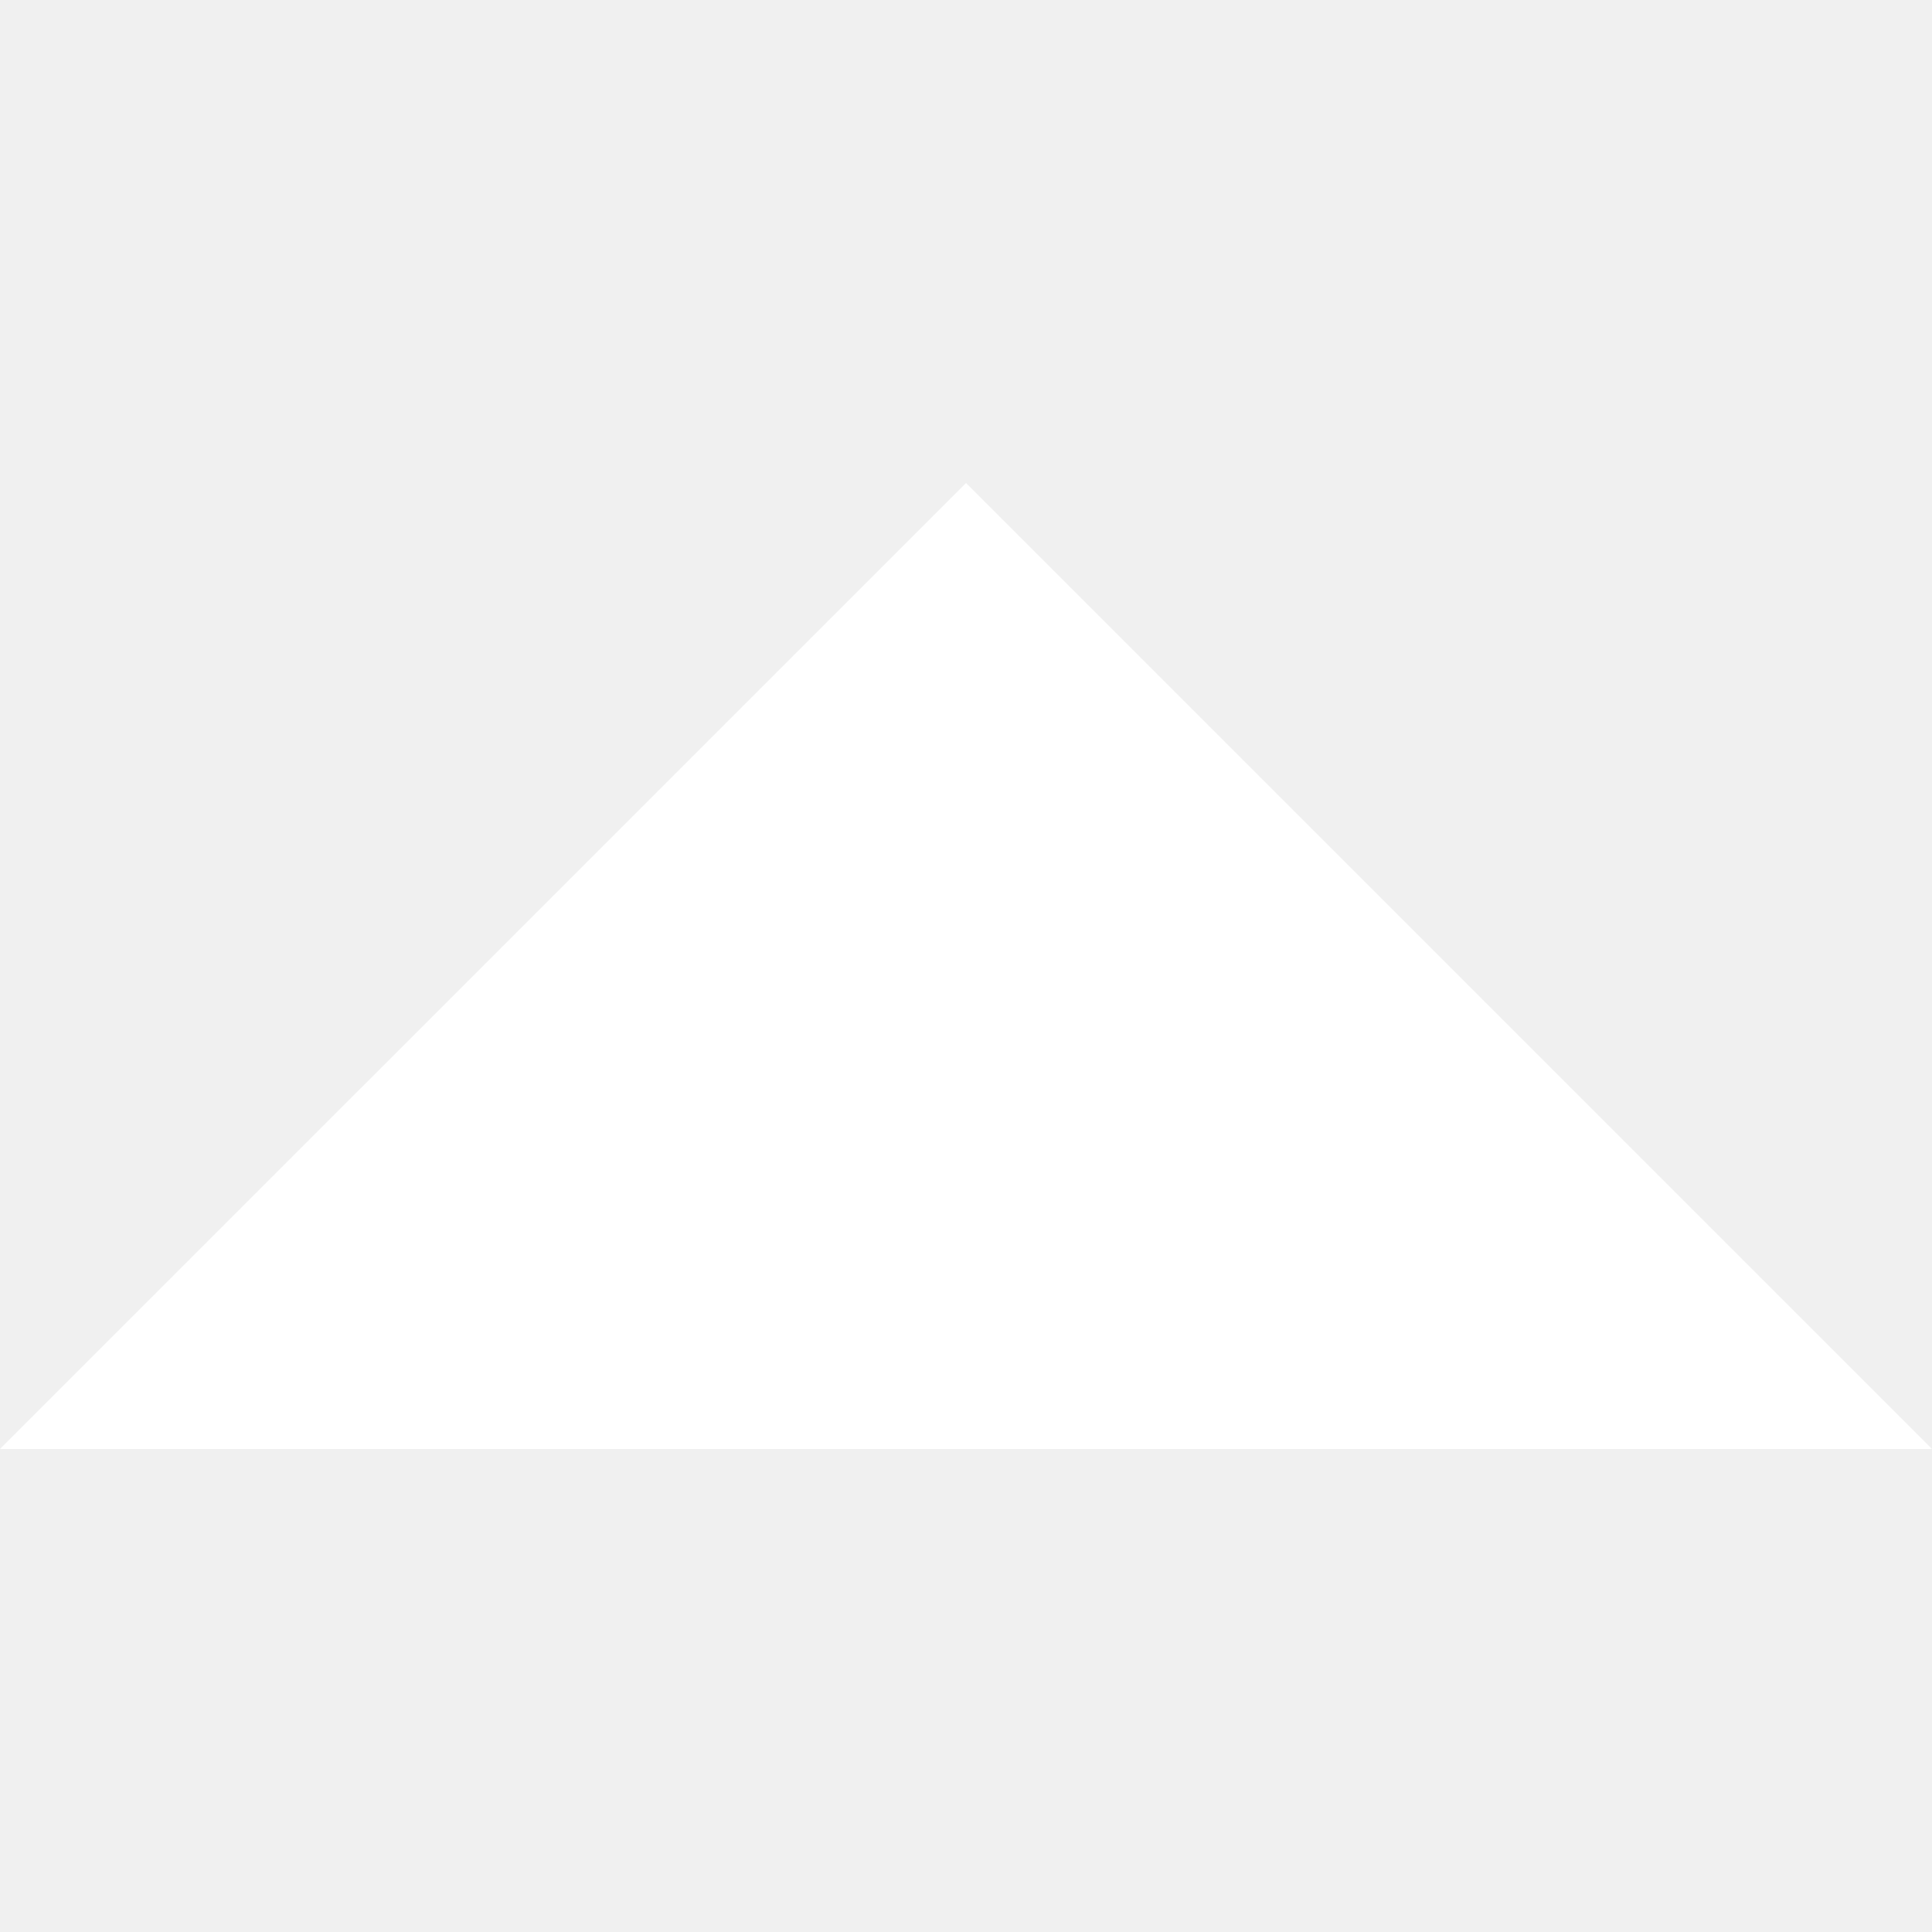
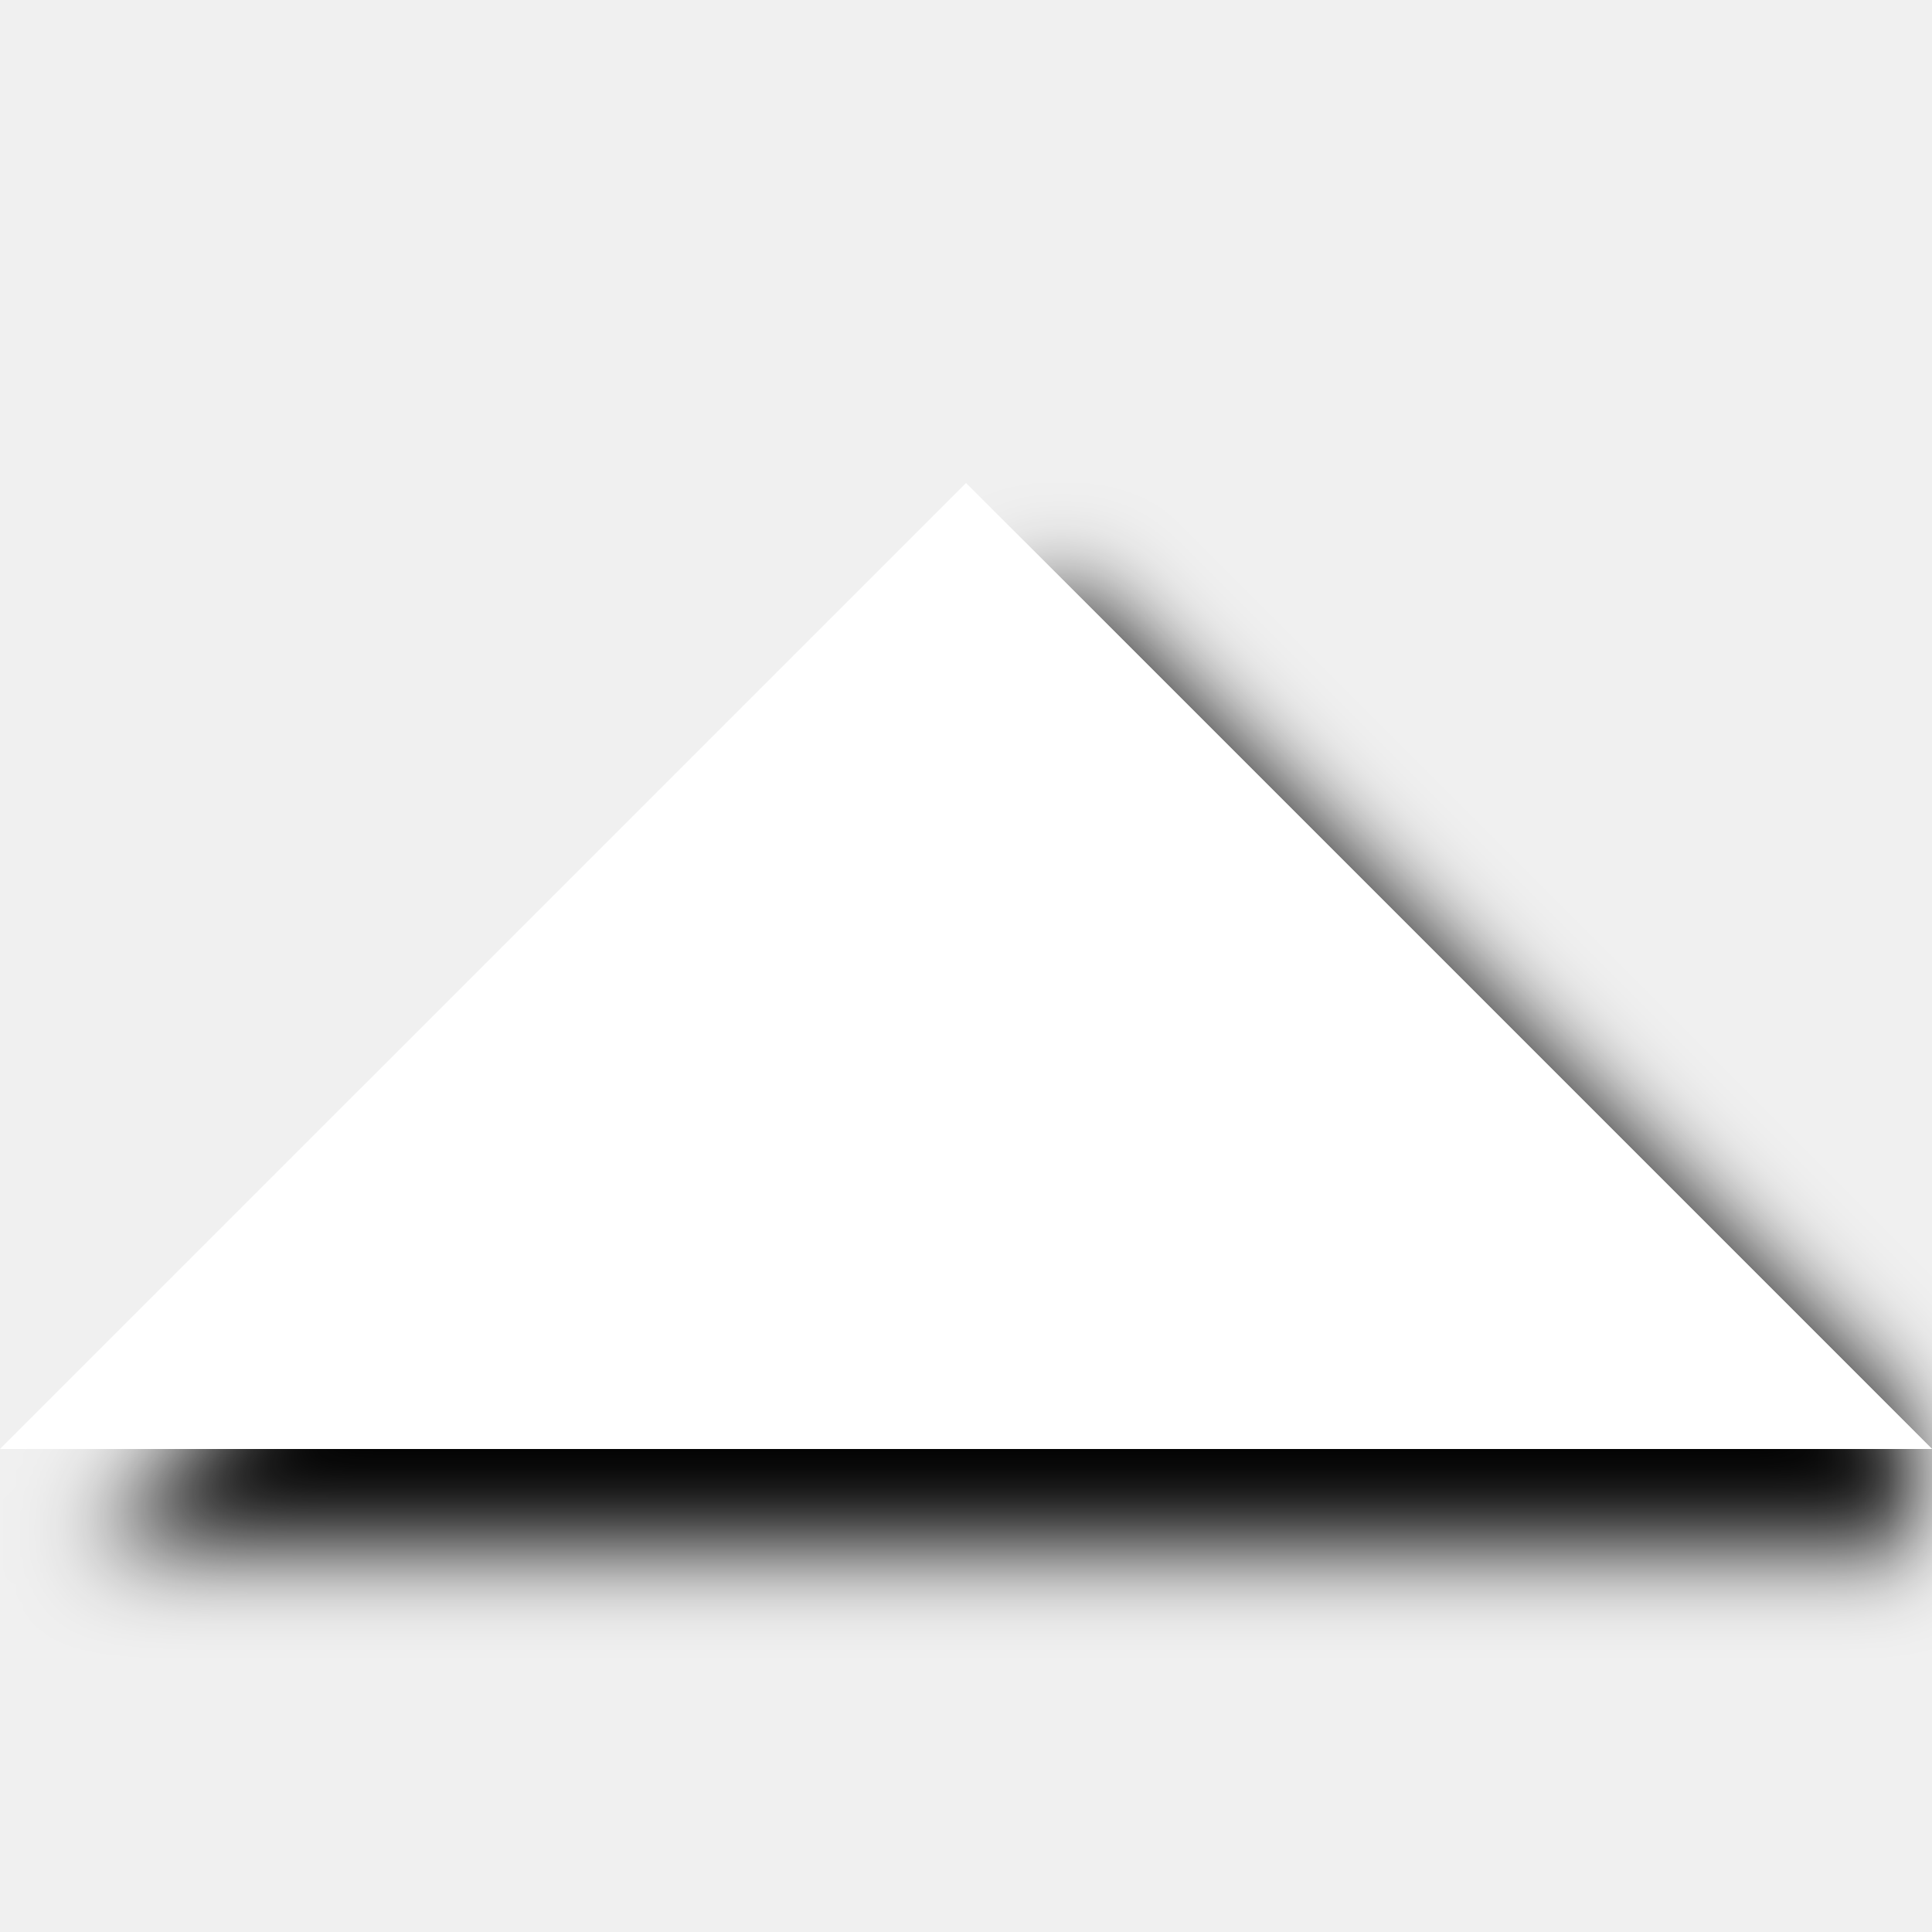
<svg xmlns="http://www.w3.org/2000/svg" version="1.1" id="Capa_1" x="0px" y="0px" viewBox="0 0 404.308 404.309" style="enable-background:new 0 0 404.308 404.309;" xml:space="preserve">
+   <defs>
+     <filter id="shadow" x="0" y="0" width="200%" height="200%">
+       <feOffset result="offOut" in="SourceAlpha" dx="20" dy="20" />
+       <feGaussianBlur result="blurOut" in="offOut" stdDeviation="10" />
+       <feBlend in="SourceGraphic" in2="blurOut" mode="normal" />
+     </filter>
+   </defs>
  <g>
-     <path style="fill:#ffffff;" d="M404.308,303.229H0L202.157,101.08L404.308,303.229z" />
+     <path filter="url(#shadow)" style="fill:#ffffff;" d="M404.308,303.229H0L202.157,101.08L404.308,303.229z" />
  </g>
  <g>
</g>
  <g>
</g>
  <g>
</g>
  <g>
</g>
  <g>
</g>
  <g>
</g>
  <g>
</g>
  <g>
</g>
  <g>
</g>
  <g>
</g>
  <g>
</g>
  <g>
</g>
  <g>
</g>
  <g>
</g>
  <g>
</g>
</svg>
